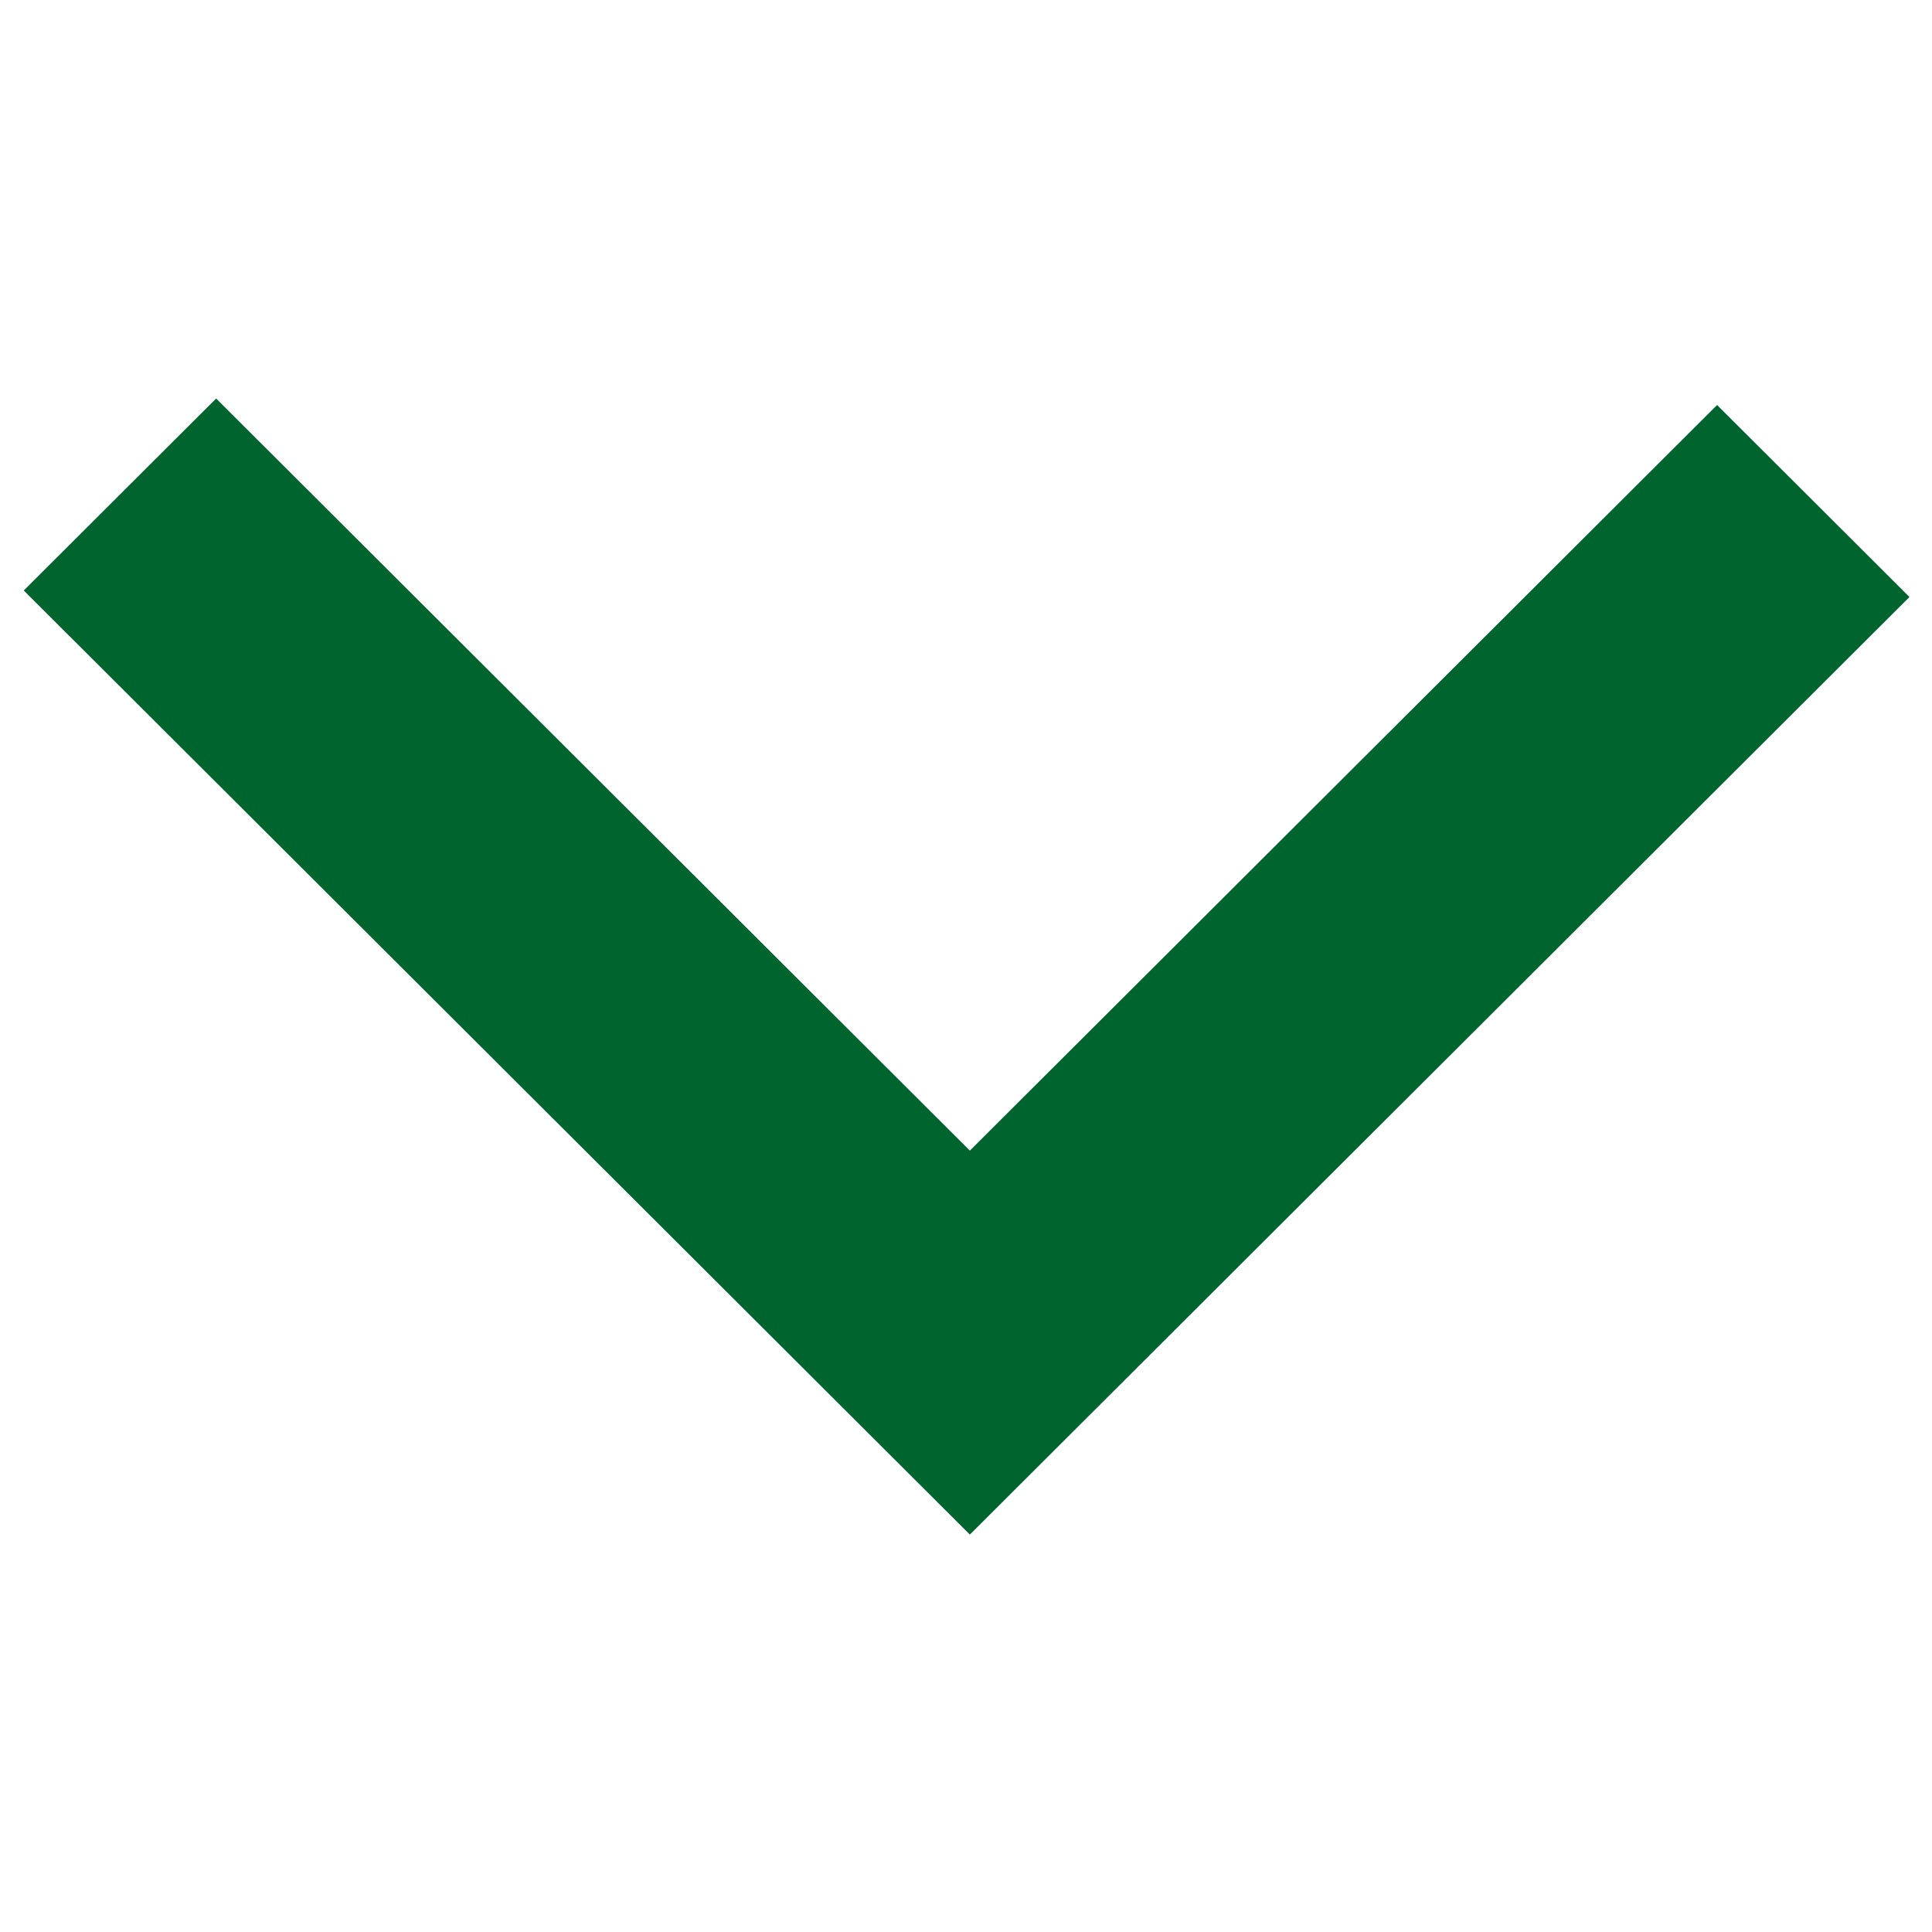
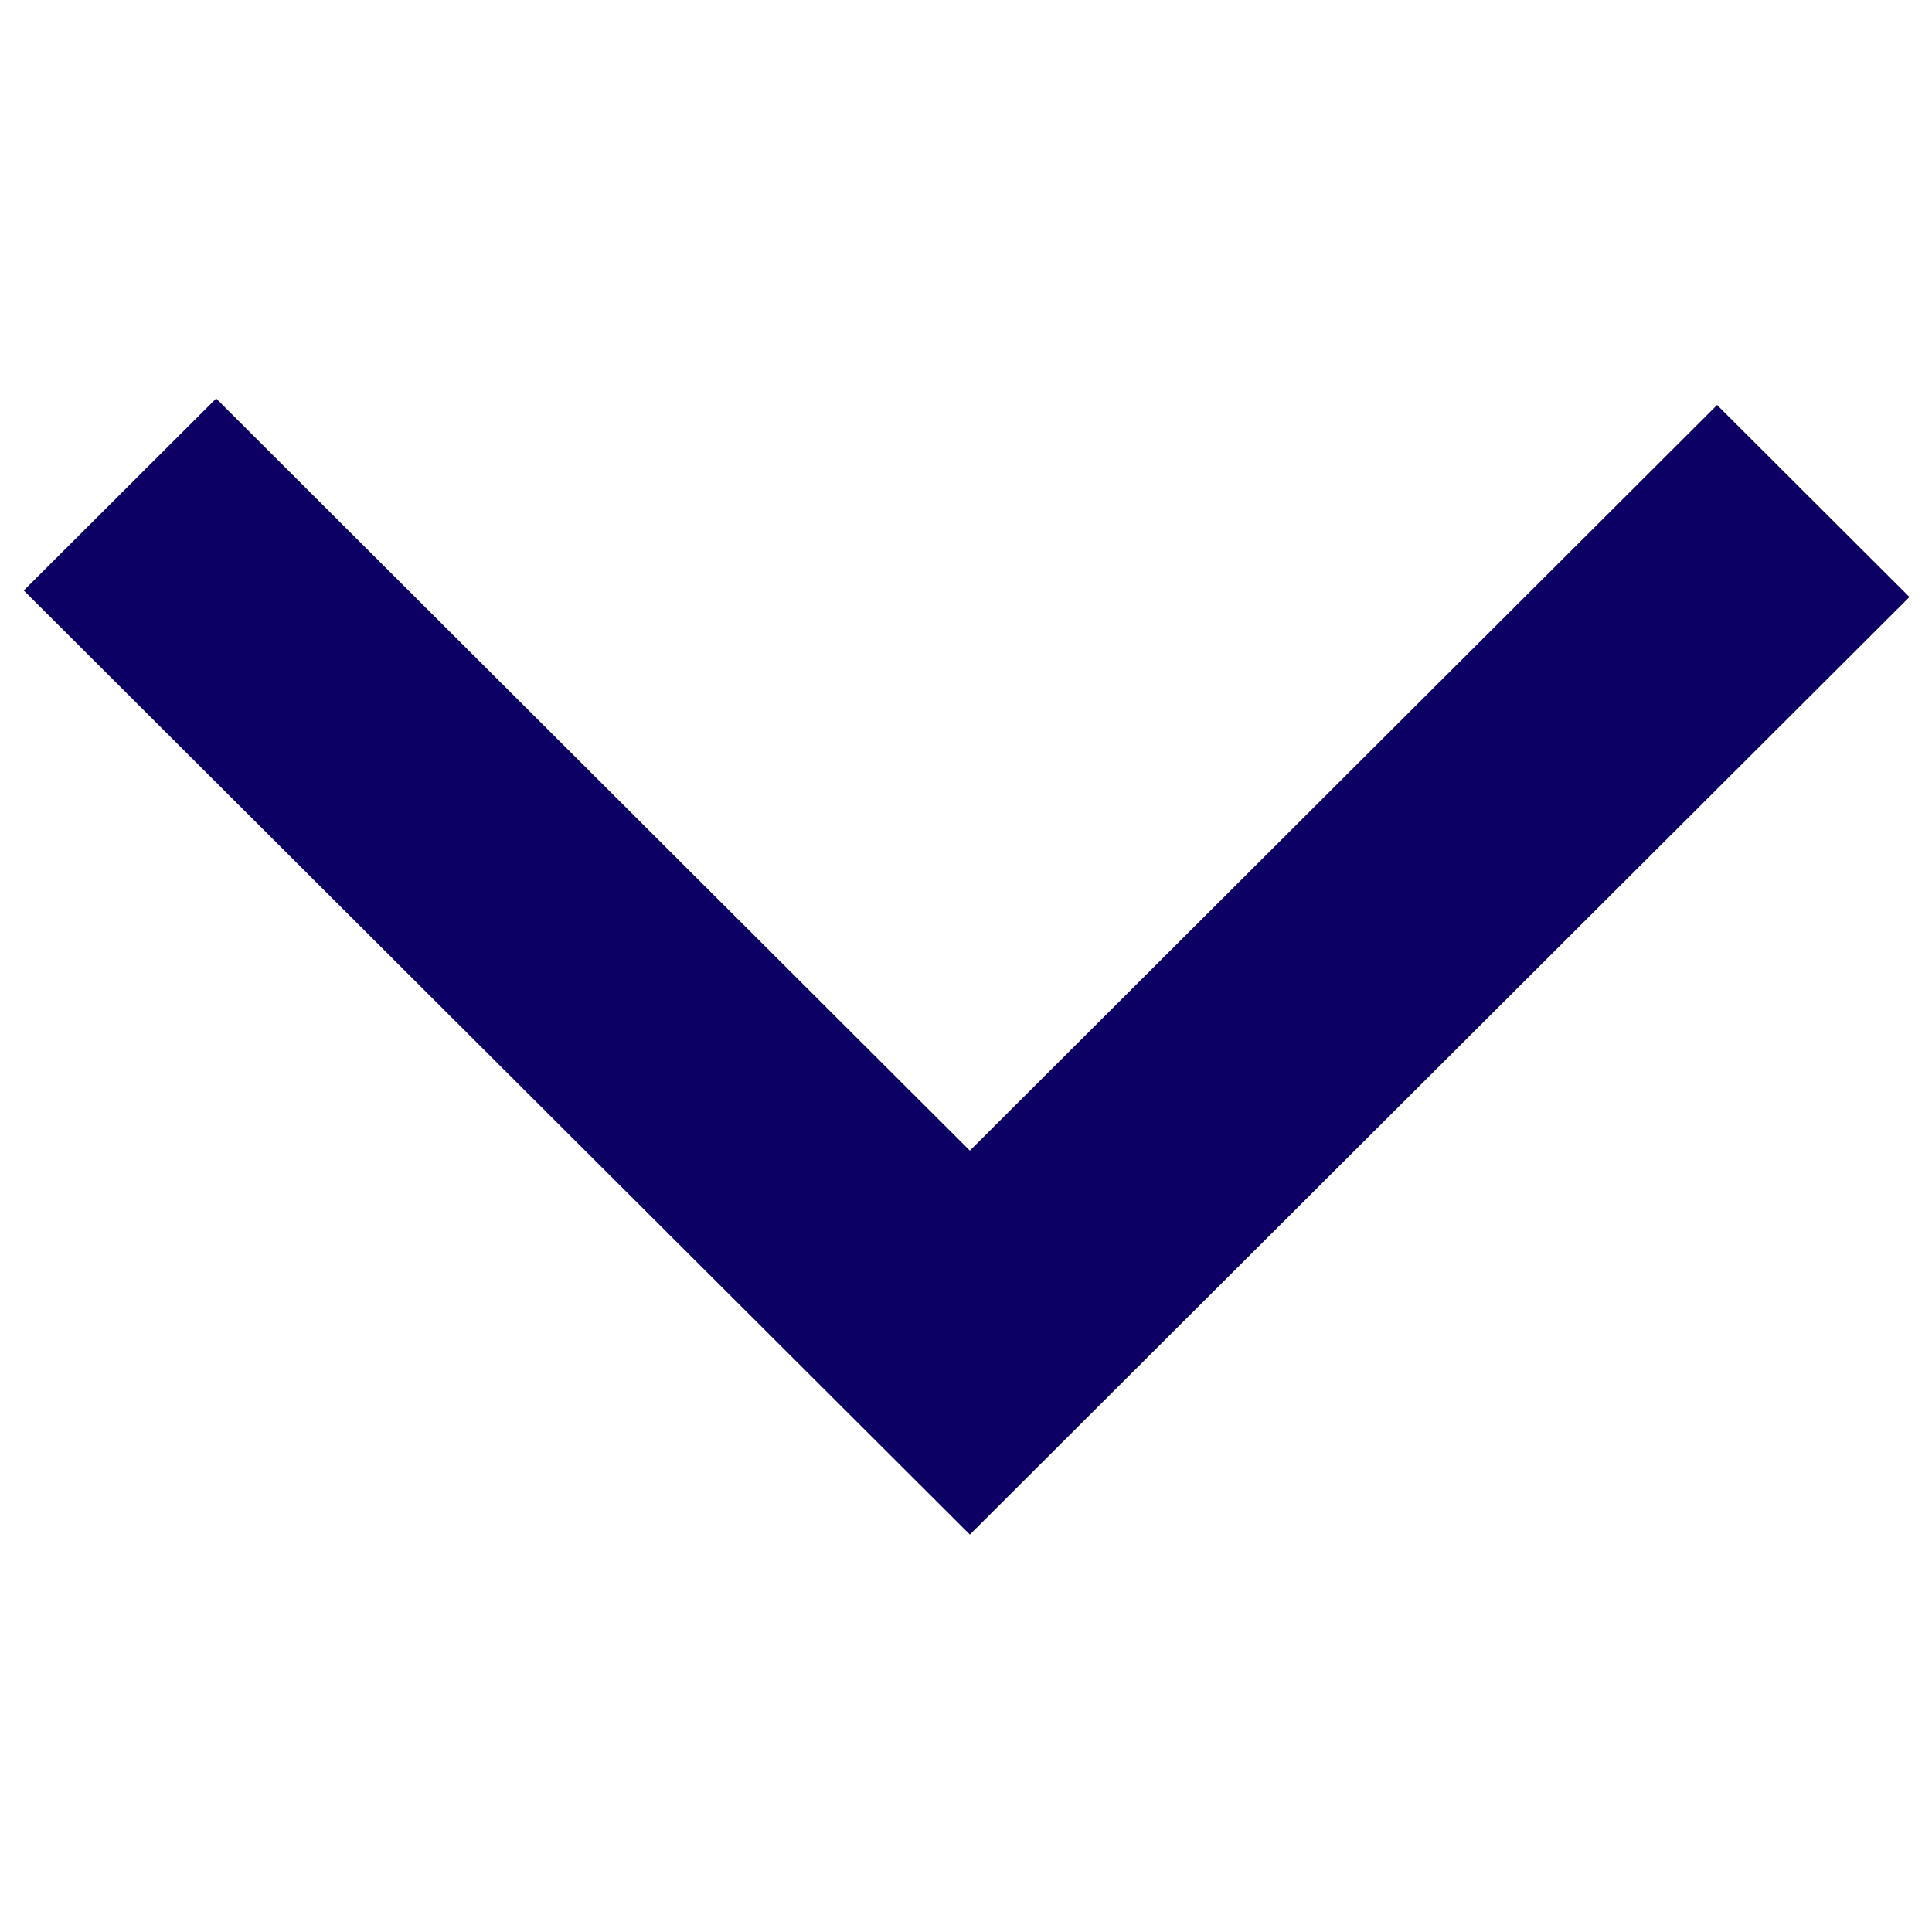
- <svg xmlns="http://www.w3.org/2000/svg" width="500" zoomAndPan="magnify" viewBox="0 0 375 375" height="500" preserveAspectRatio="xMidYMid meet" version="1.0">
+ <svg xmlns="http://www.w3.org/2000/svg" width="300" zoomAndPan="magnify" viewBox="0 0 375 375" height="300" preserveAspectRatio="xMidYMid meet" version="1.0">
  <defs>
    <clipPath id="18412daa0f">
      <path d="M 4.27 77.391 L 371 77.391 L 371 297.891 L 4.27 297.891 Z M 4.27 77.391 " clip-rule="nonzero" />
    </clipPath>
  </defs>
  <g clip-path="url(#18412daa0f)">
-     <path fill="#00642f" d="M 370.625 115.879 L 188.25 297.859 L 4.613 114.613 L 41.953 77.352 L 188.25 223.336 L 333.285 78.613 L 370.625 115.879 " fill-opacity="1" fill-rule="nonzero" />
+     <path fill="#0d0064" d="M 370.625 115.879 L 188.25 297.859 L 4.613 114.613 L 41.953 77.352 L 188.25 223.336 L 333.285 78.613 L 370.625 115.879 " fill-opacity="1" fill-rule="nonzero" />
  </g>
</svg>
